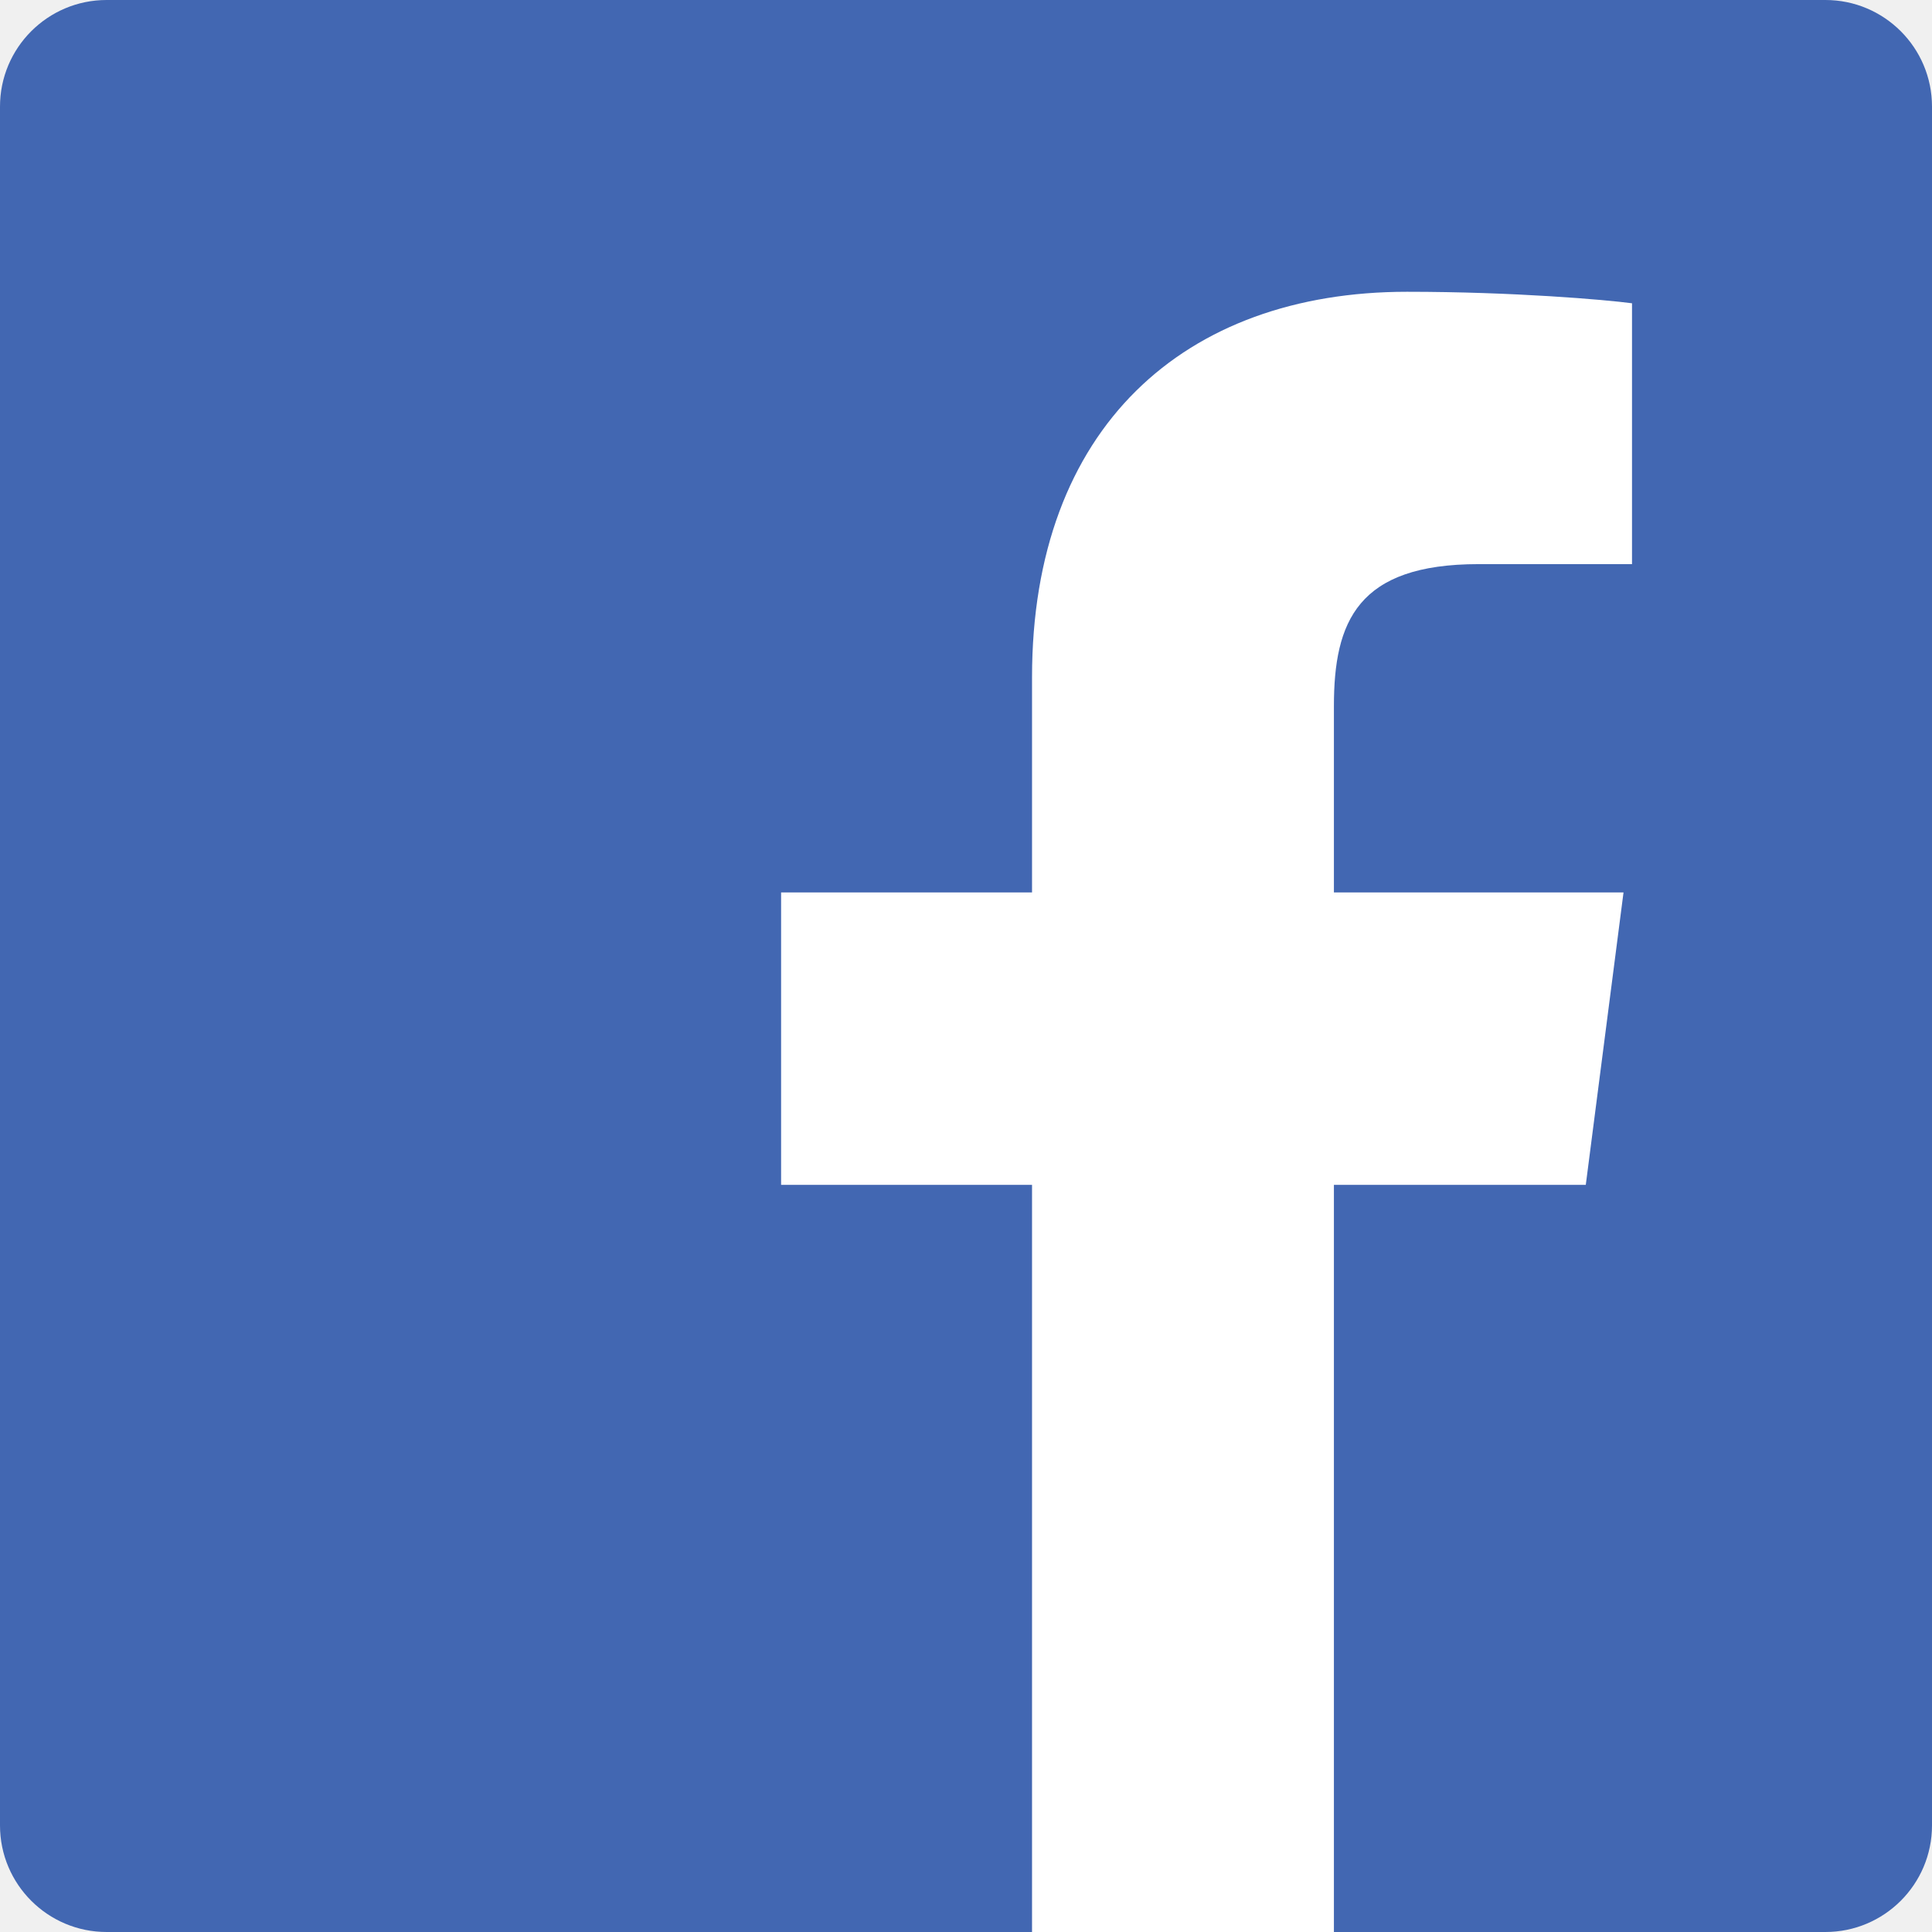
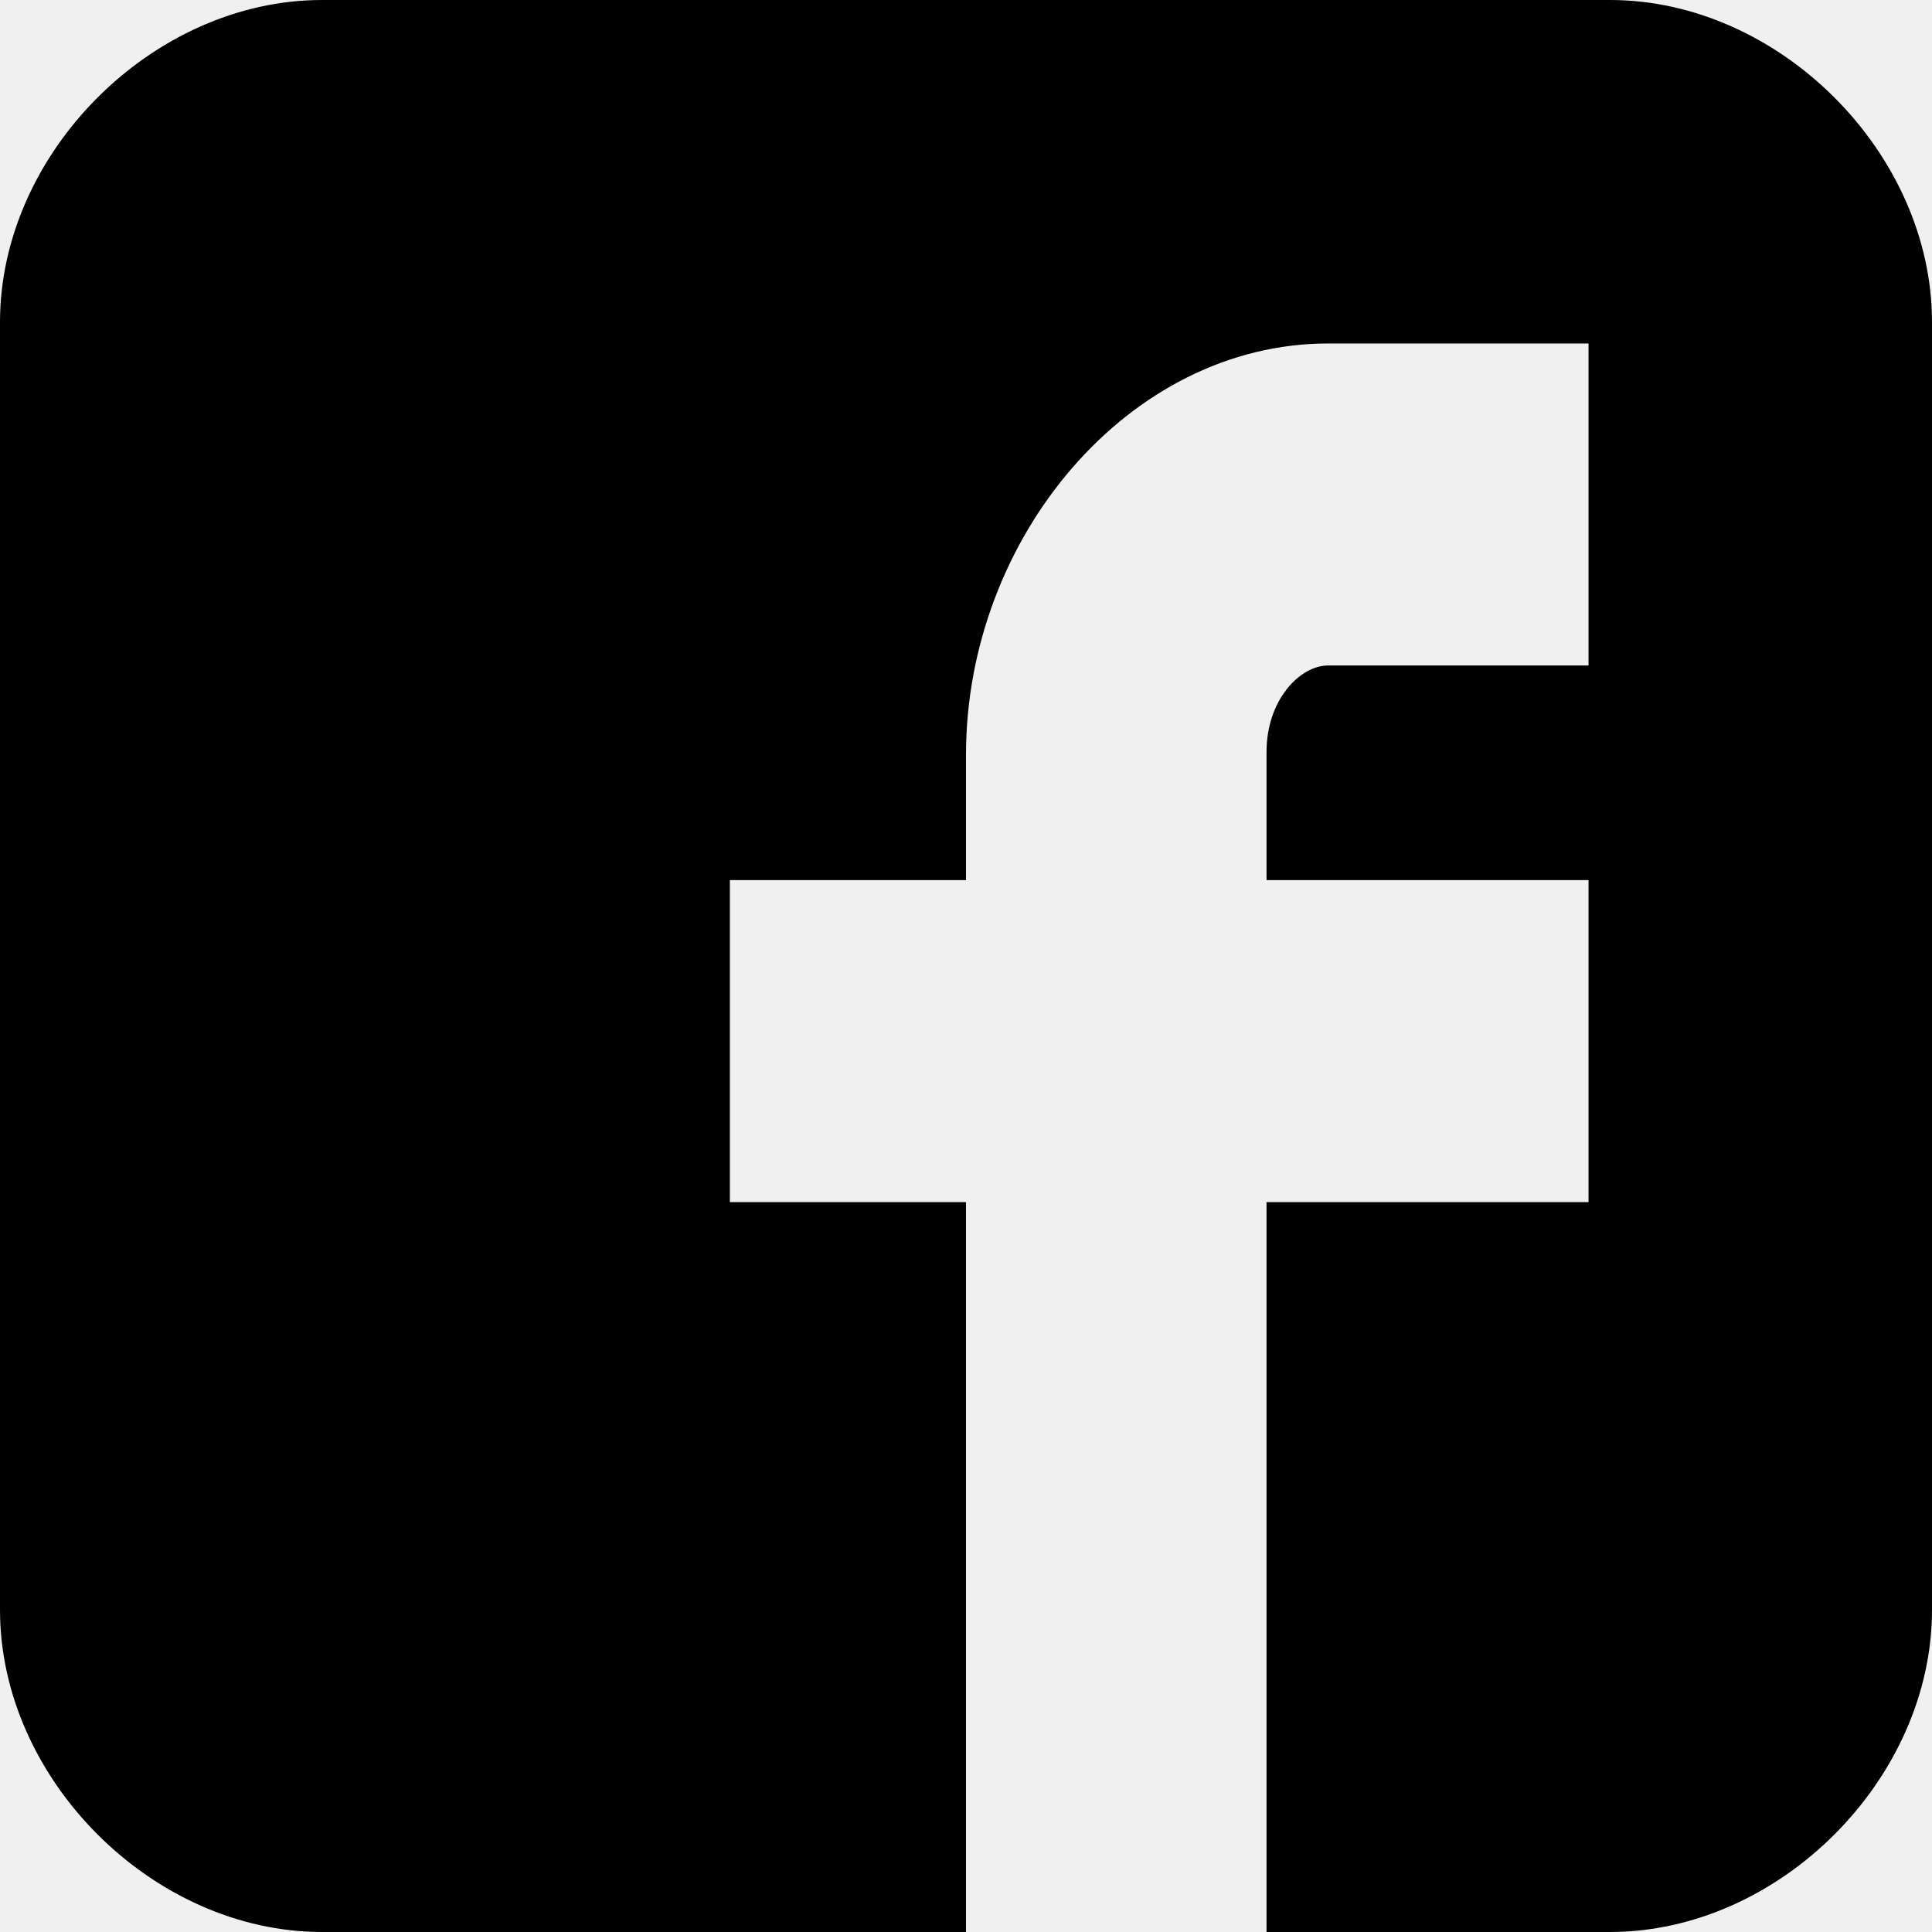
- <svg xmlns="http://www.w3.org/2000/svg" height="512pt" viewBox="0 0 512 512" width="512pt">
-   <path d="m483.738 0h-455.5c-15.598.008-28.242 12.66-28.238 28.262v455.5c.008 15.598 12.66 28.242 28.262 28.238h455.477c15.605.004 28.258-12.645 28.262-28.25 0-.004 0-.008 0-.012v-455.5c-.008-15.598-12.66-28.242-28.262-28.238zm0 0" fill="#4267b2" />
-   <path d="m353.5 512v-198h66.75l10-77.5h-76.75v-49.359c0-22.387 6.215-37.641 38.316-37.641h40.684v-69.129c-7.078-.941-31.363-3.047-59.621-3.047-59 0-99.379 36-99.379 102.141v57.035h-66.5v77.5h66.5v198zm0 0" fill="#fff" />
+ <svg xmlns="http://www.w3.org/2000/svg" version="1.1" id="Capa_1" x="0px" y="0px" width="90px" height="90px" viewBox="0 0 90 90" style="enable-background:new 0 0 90 90;" xml:space="preserve">
+   <g>
+     <path id="Facebook__x28_alt_x29_" d="M90,15.001C90,7.119,82.884,0,75,0H15C7.116,0,0,7.119,0,15.001v59.998   C0,82.881,7.116,90,15.001,90H45V56H34V41h11v-5.844C45,25.077,52.568,16,61.875,16H74v15H61.875C60.548,31,59,32.611,59,35.024V41   h15v15H59v34h16c7.884,0,15-7.119,15-15.001V15.001z" />
+   </g>
+   <g>
+ </g>
+   <g>
+ </g>
+   <g>
+ </g>
+   <g>
+ </g>
+   <g>
+ </g>
+   <g>
+ </g>
+   <g>
+ </g>
+   <g>
+ </g>
+   <g>
+ </g>
+   <g>
+ </g>
+   <g>
+ </g>
+   <g>
+ </g>
+   <g>
+ </g>
+   <g>
+ </g>
+   <g>
+ </g>
</svg>
